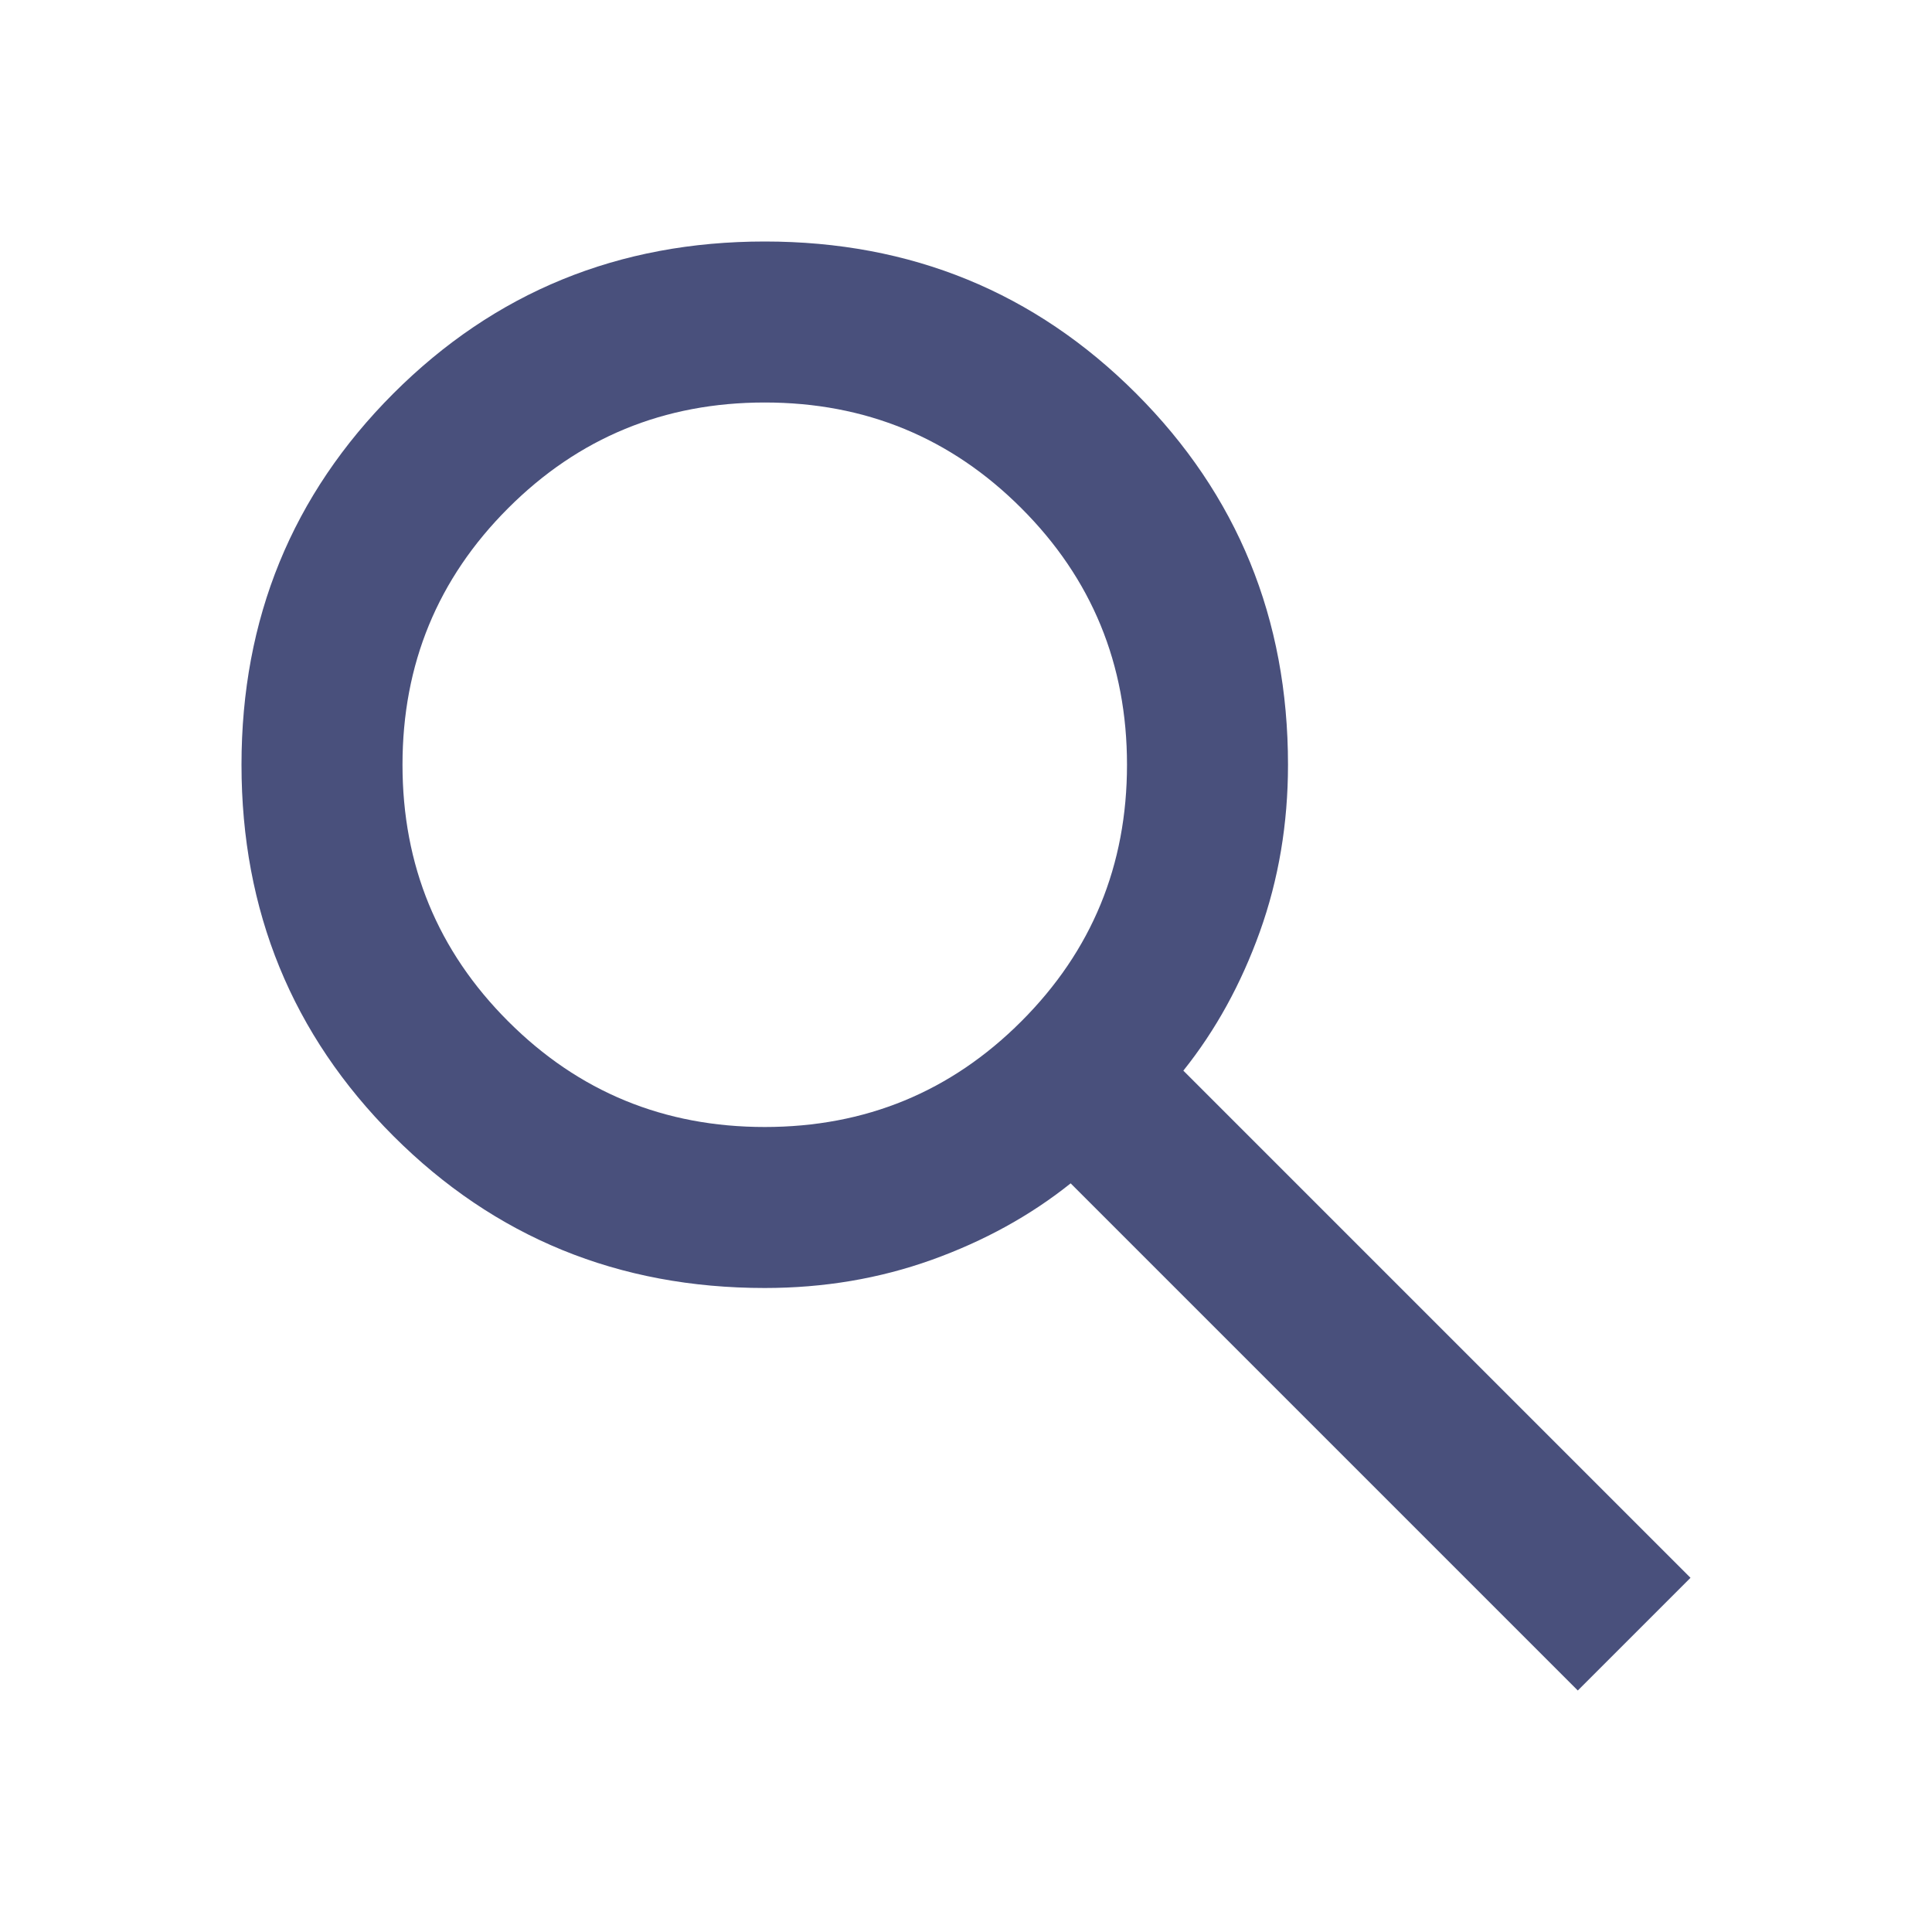
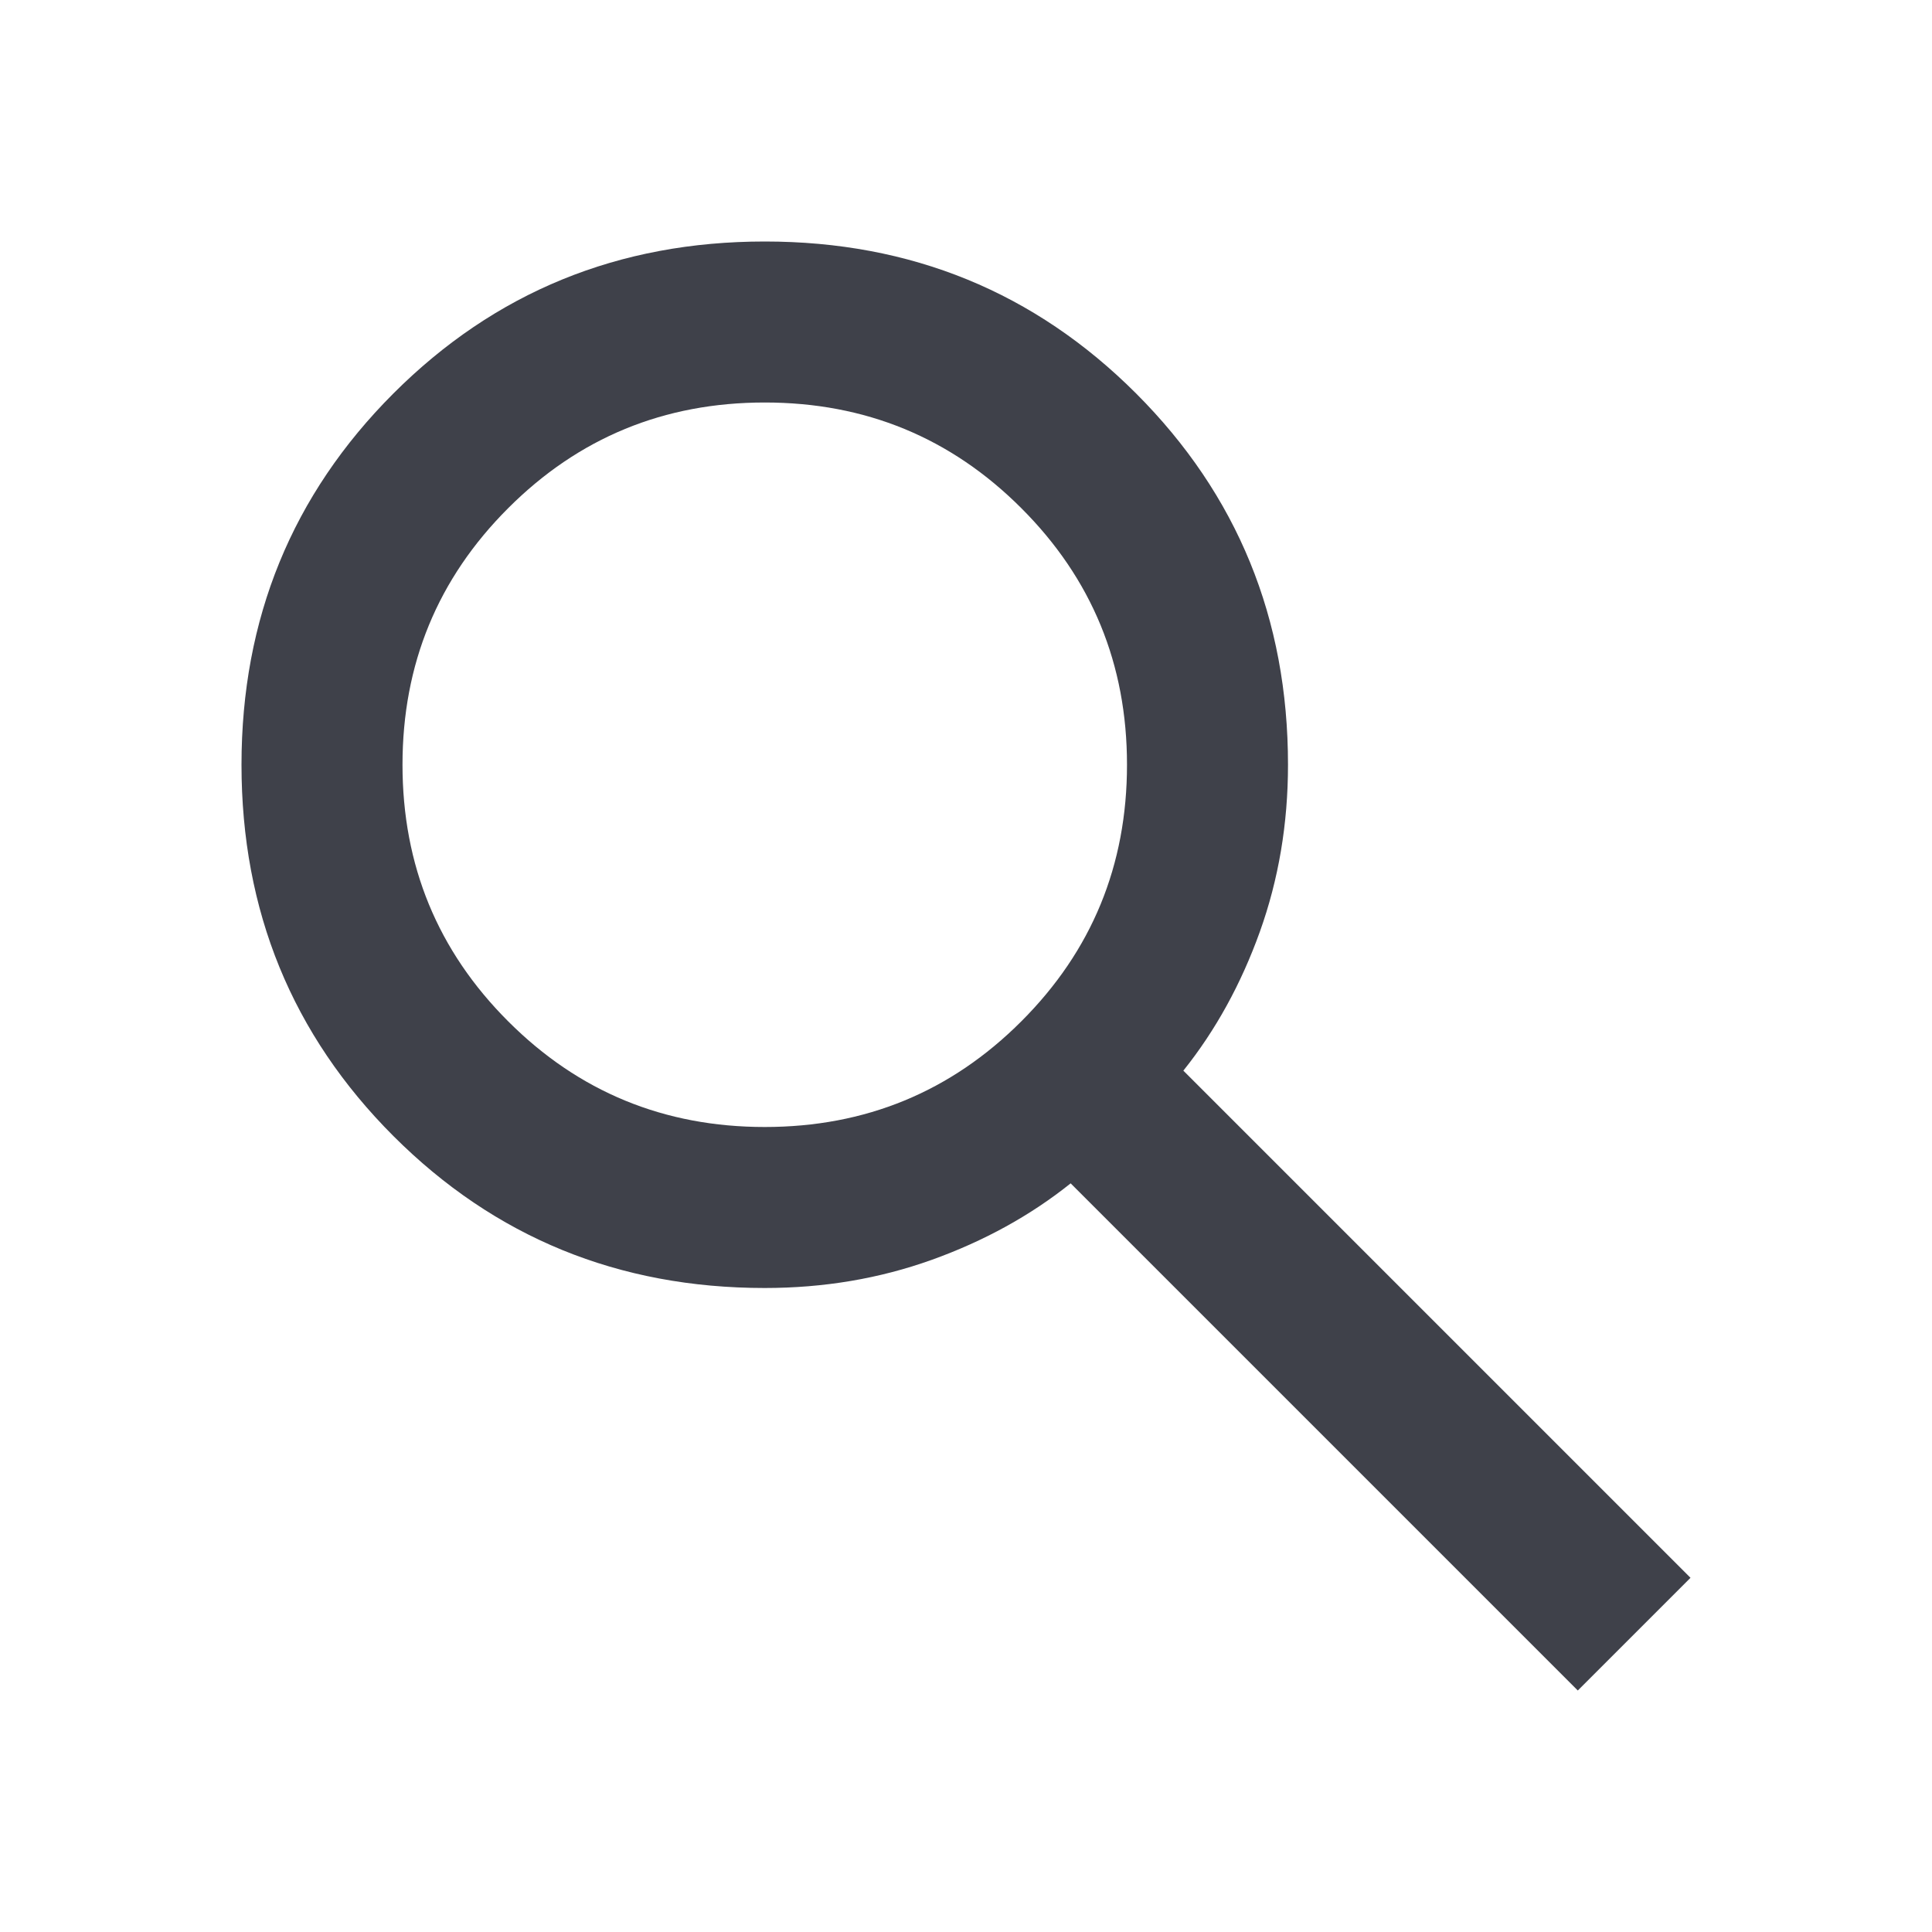
<svg xmlns="http://www.w3.org/2000/svg" width="36" height="36" viewBox="0 0 36 36" fill="none">
  <mask id="mask0_1_12" style="mask-type:alpha" maskUnits="userSpaceOnUse" x="0" y="0" width="36" height="36">
    <rect width="36" height="36" fill="#D9D9D9" />
  </mask>
  <g mask="url(#mask0_1_12)">
-     <path d="M29.4 31.5L19.95 22.05C19.2 22.65 18.337 23.125 17.363 23.475C16.387 23.825 15.35 24 14.25 24C11.525 24 9.219 23.056 7.331 21.169C5.444 19.281 4.5 16.975 4.5 14.25C4.5 11.525 5.444 9.219 7.331 7.331C9.219 5.444 11.525 4.5 14.25 4.5C16.975 4.5 19.281 5.444 21.169 7.331C23.056 9.219 24 11.525 24 14.25C24 15.35 23.825 16.387 23.475 17.363C23.125 18.337 22.65 19.2 22.05 19.95L31.5 29.4L29.4 31.5ZM14.25 21C16.125 21 17.719 20.344 19.031 19.031C20.344 17.719 21 16.125 21 14.25C21 12.375 20.344 10.781 19.031 9.469C17.719 8.156 16.125 7.5 14.25 7.5C12.375 7.5 10.781 8.156 9.469 9.469C8.156 10.781 7.5 12.375 7.5 14.25C7.5 16.125 8.156 17.719 9.469 19.031C10.781 20.344 12.375 21 14.25 21Z" fill="#49507C" />
+     <path d="M29.4 31.5L19.95 22.05C19.2 22.65 18.337 23.125 17.363 23.475C16.387 23.825 15.35 24 14.25 24C11.525 24 9.219 23.056 7.331 21.169C5.444 19.281 4.5 16.975 4.5 14.25C4.5 11.525 5.444 9.219 7.331 7.331C9.219 5.444 11.525 4.5 14.25 4.5C16.975 4.5 19.281 5.444 21.169 7.331C23.056 9.219 24 11.525 24 14.25C24 15.35 23.825 16.387 23.475 17.363C23.125 18.337 22.65 19.2 22.05 19.95L31.5 29.4L29.4 31.5ZM14.25 21C16.125 21 17.719 20.344 19.031 19.031C20.344 17.719 21 16.125 21 14.25C21 12.375 20.344 10.781 19.031 9.469C17.719 8.156 16.125 7.5 14.25 7.5C12.375 7.5 10.781 8.156 9.469 9.469C8.156 10.781 7.5 12.375 7.5 14.25C7.5 16.125 8.156 17.719 9.469 19.031C10.781 20.344 12.375 21 14.25 21Z" fill="#3F414A" />
  </g>
</svg>
